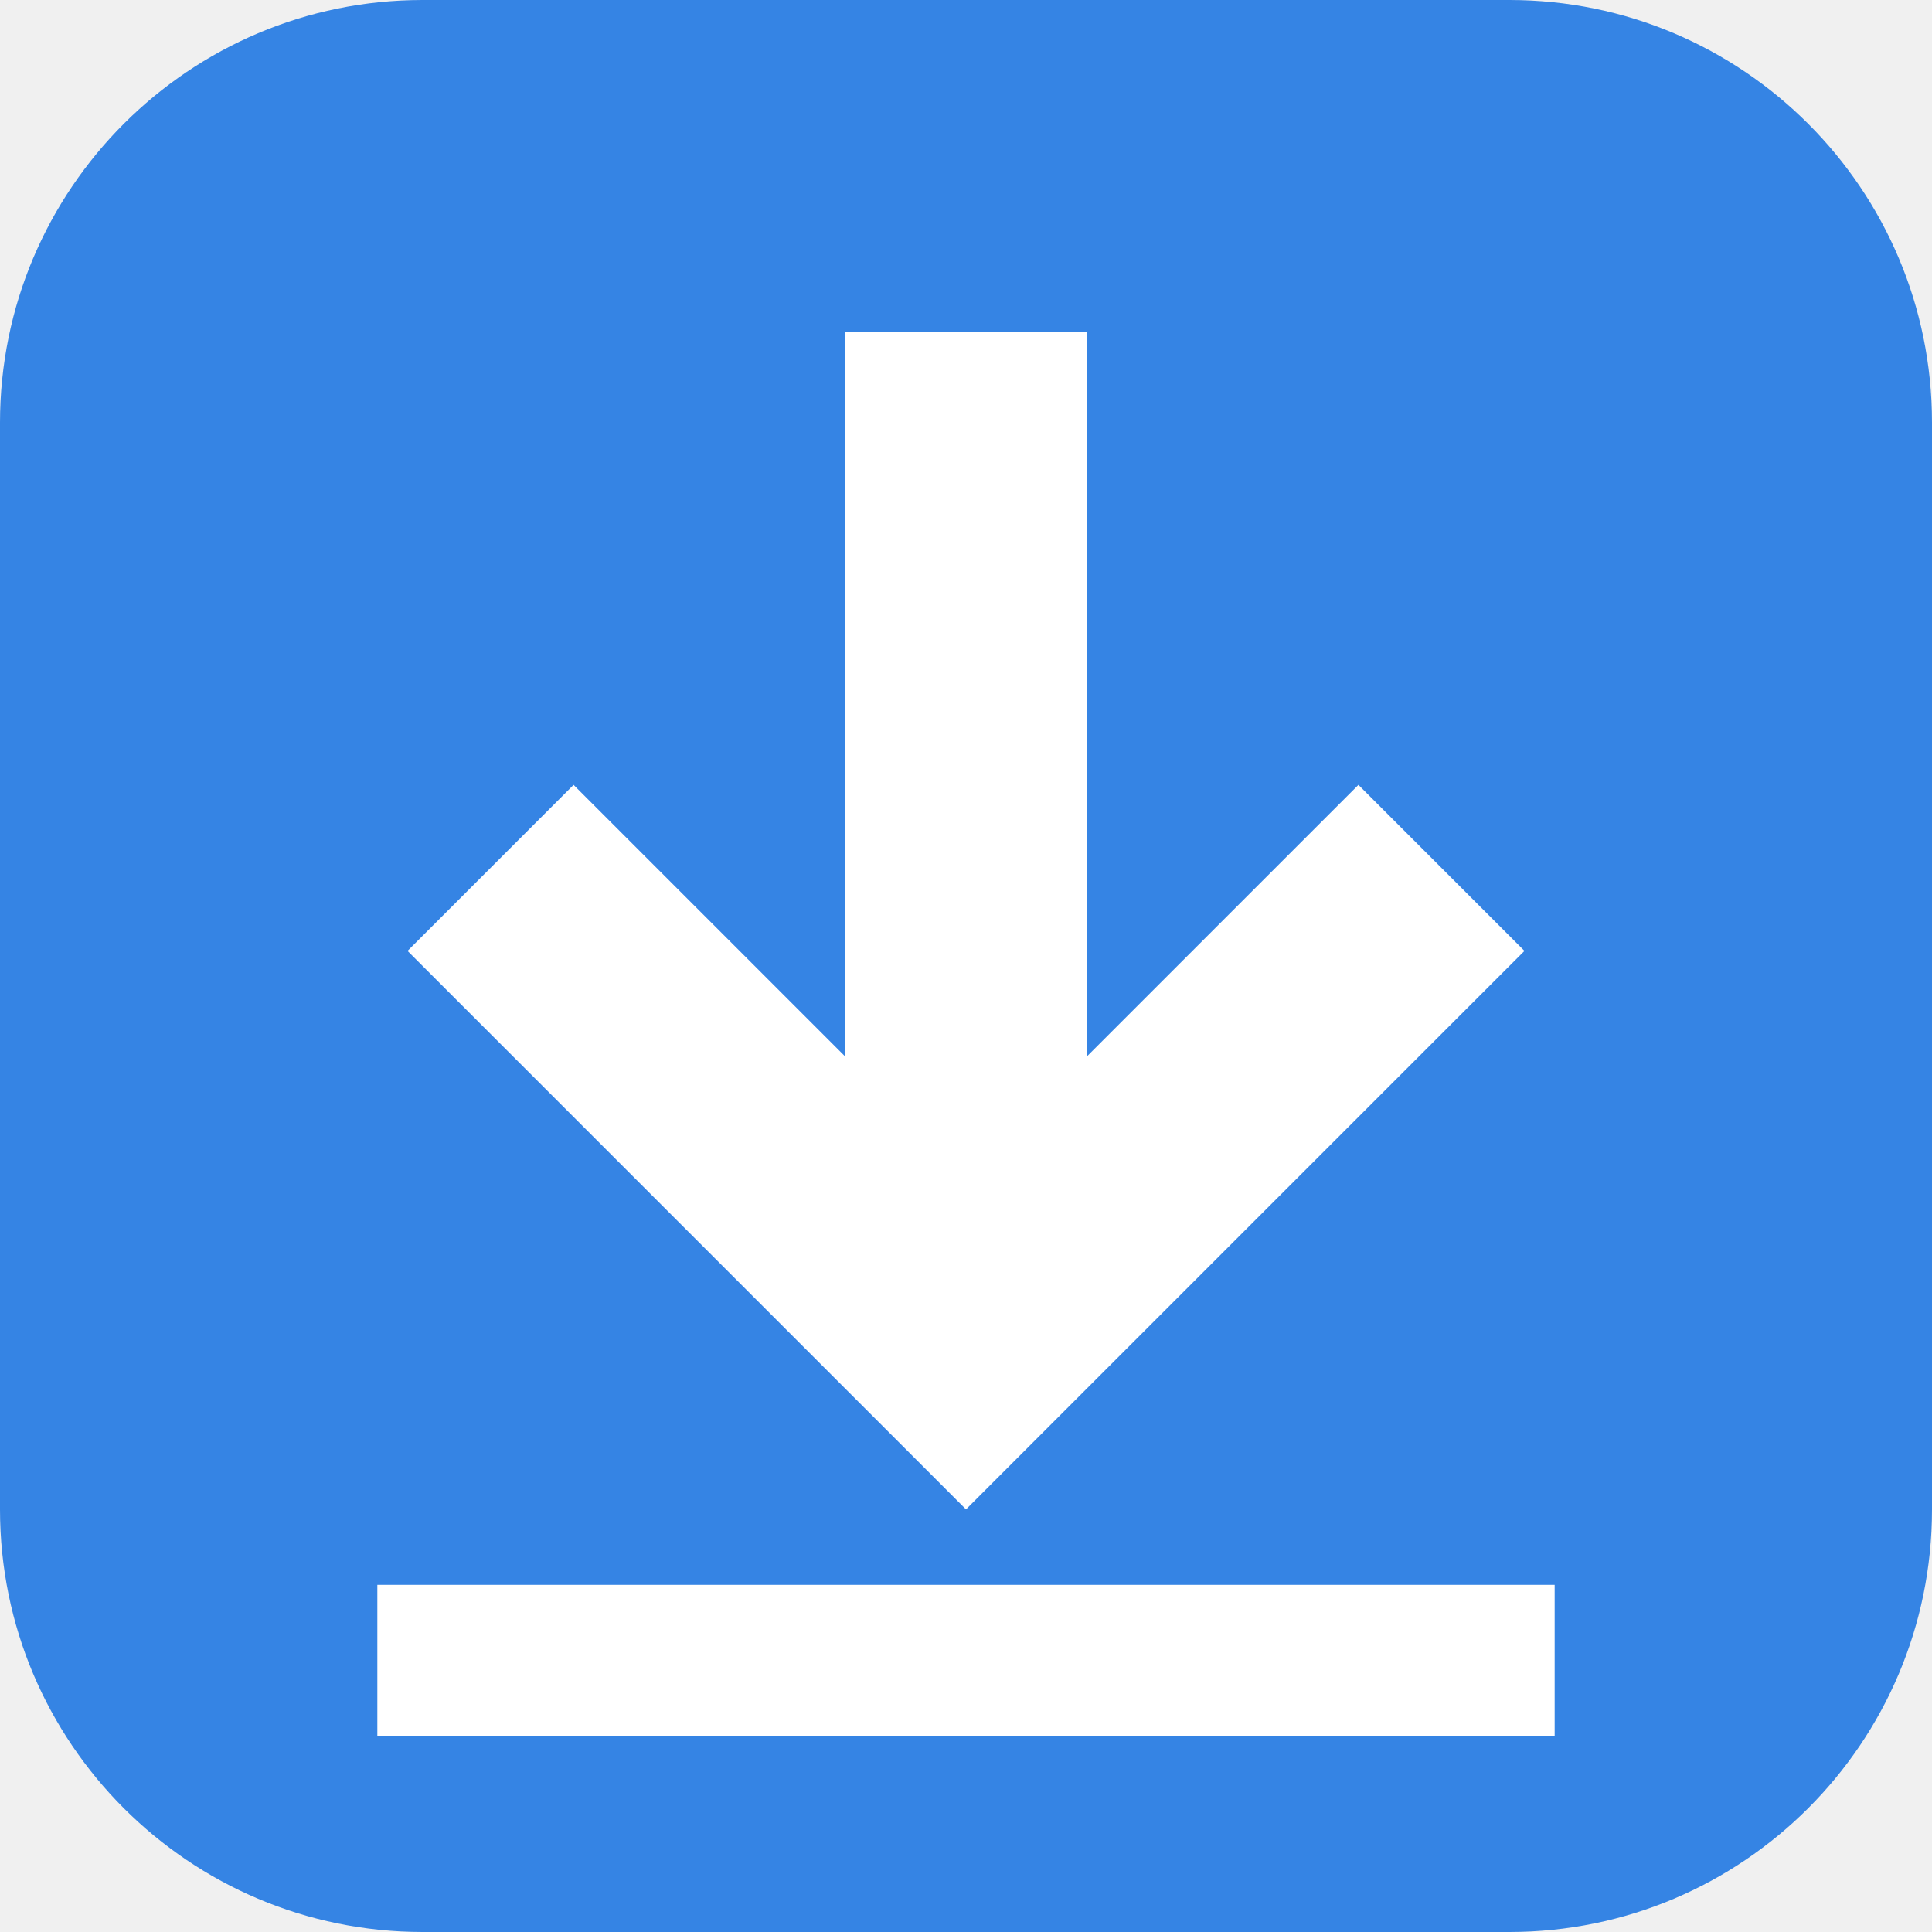
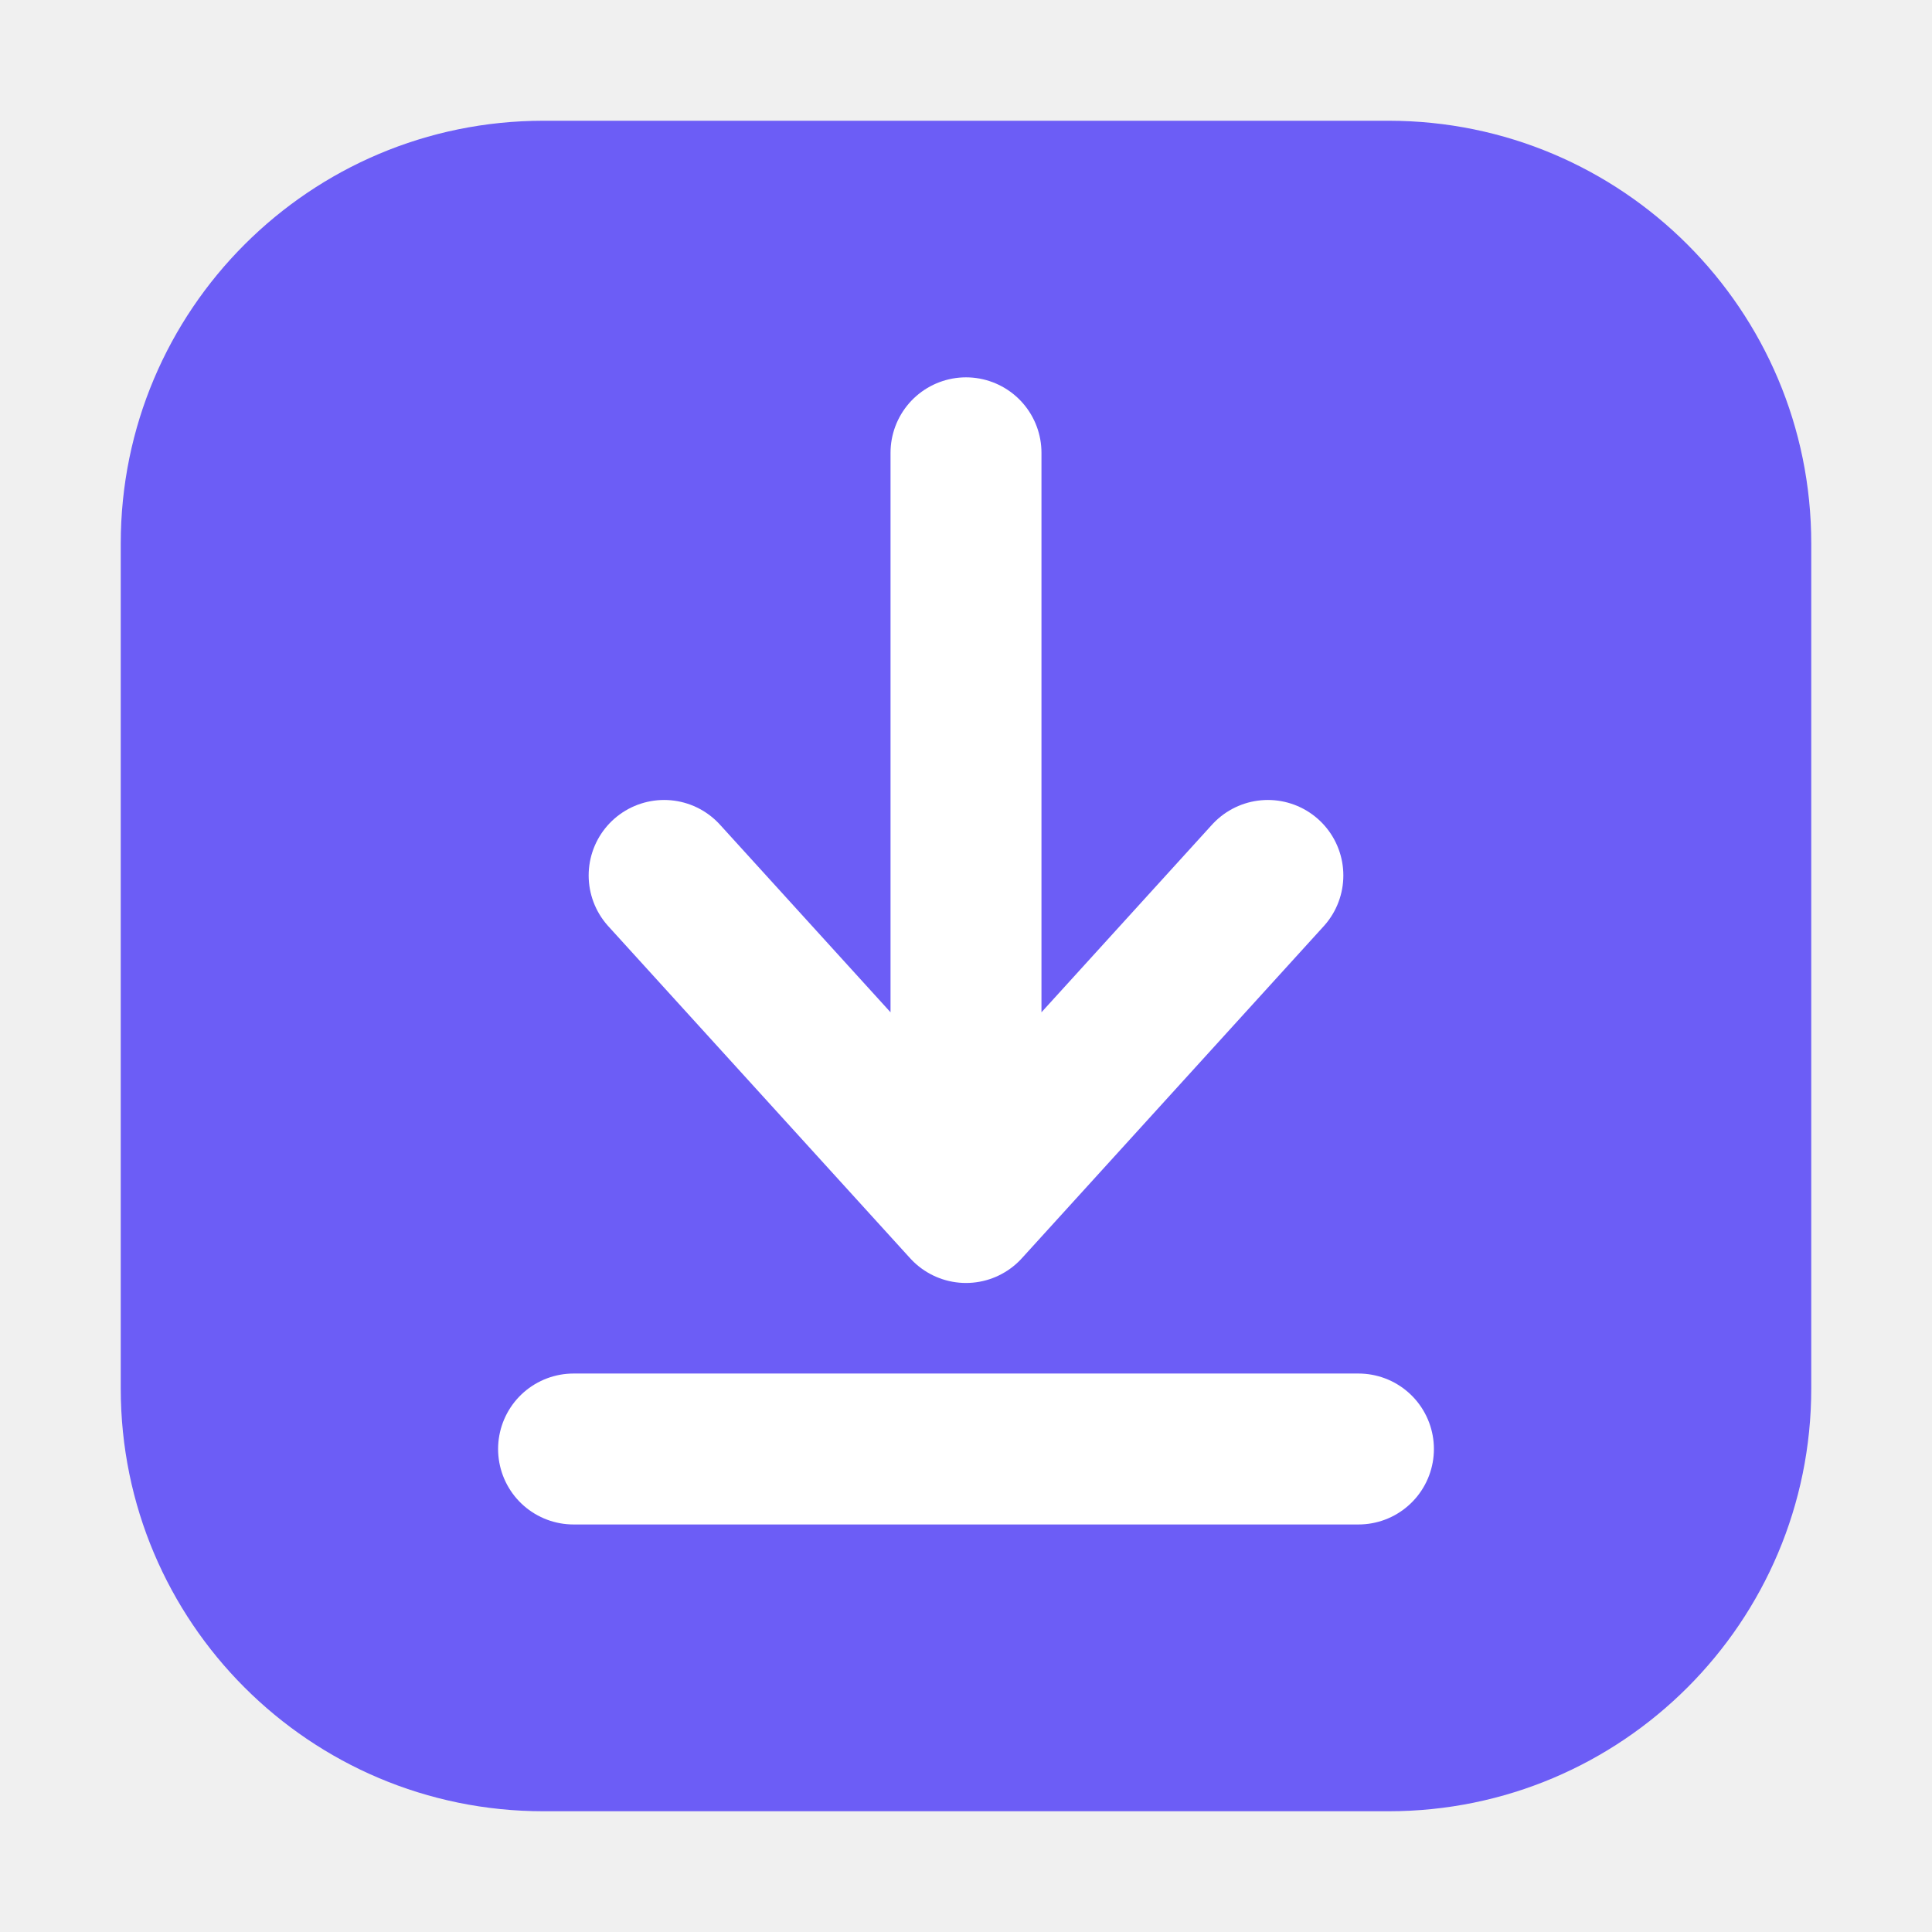
<svg xmlns="http://www.w3.org/2000/svg" viewBox="0 0 128 128">
-   <rect width="128" height="128" rx="28" fill="#3584e4" />
-   <path d="M56 22h16v48l18-18 11 11-37 37-37-37 11-11 18 18z" fill="white" />
-   <path d="M25 105h78v10H25z" fill="white" />
+   <rect x="8" y="8" width="112" height="112" rx="28" fill="#6C5DF6" />
+   <path d="M64 30v46M44 58l20 22 20-22" fill="none" stroke="#fff" stroke-width="10" stroke-linecap="round" stroke-linejoin="round" />
+   <path d="M38 96h52" fill="none" stroke="#fff" stroke-width="10" stroke-linecap="round" />
</svg>
